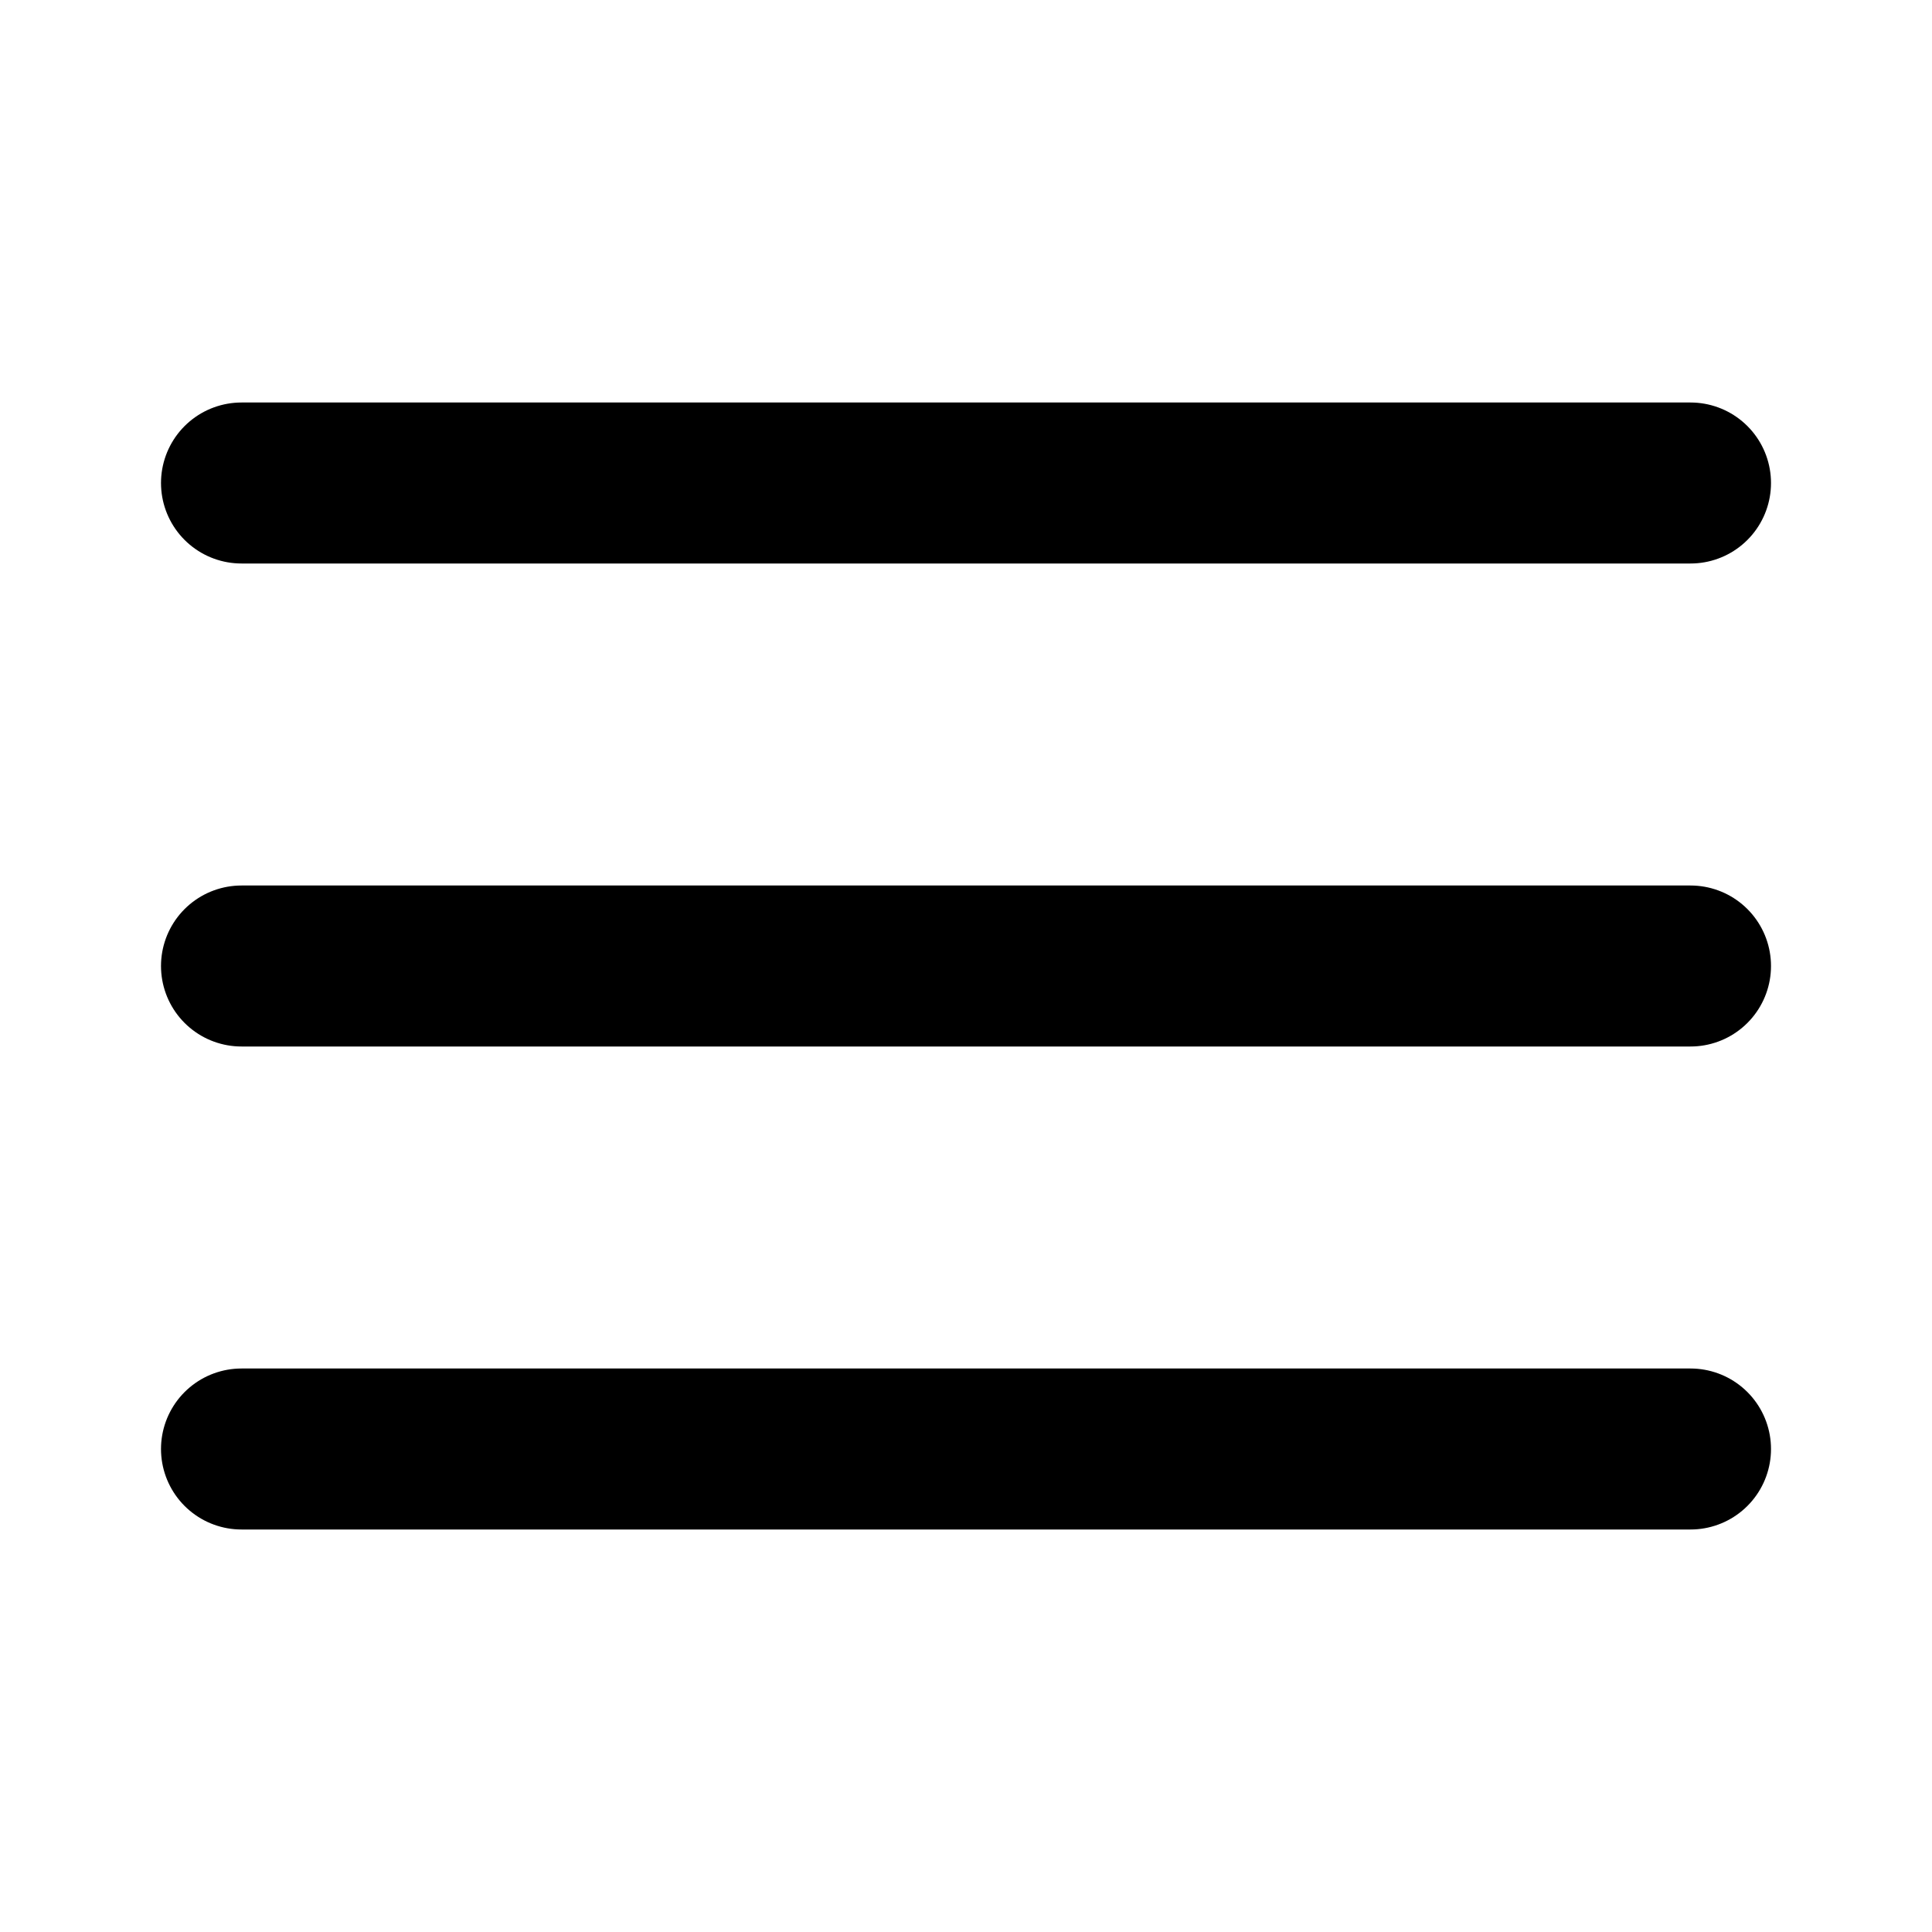
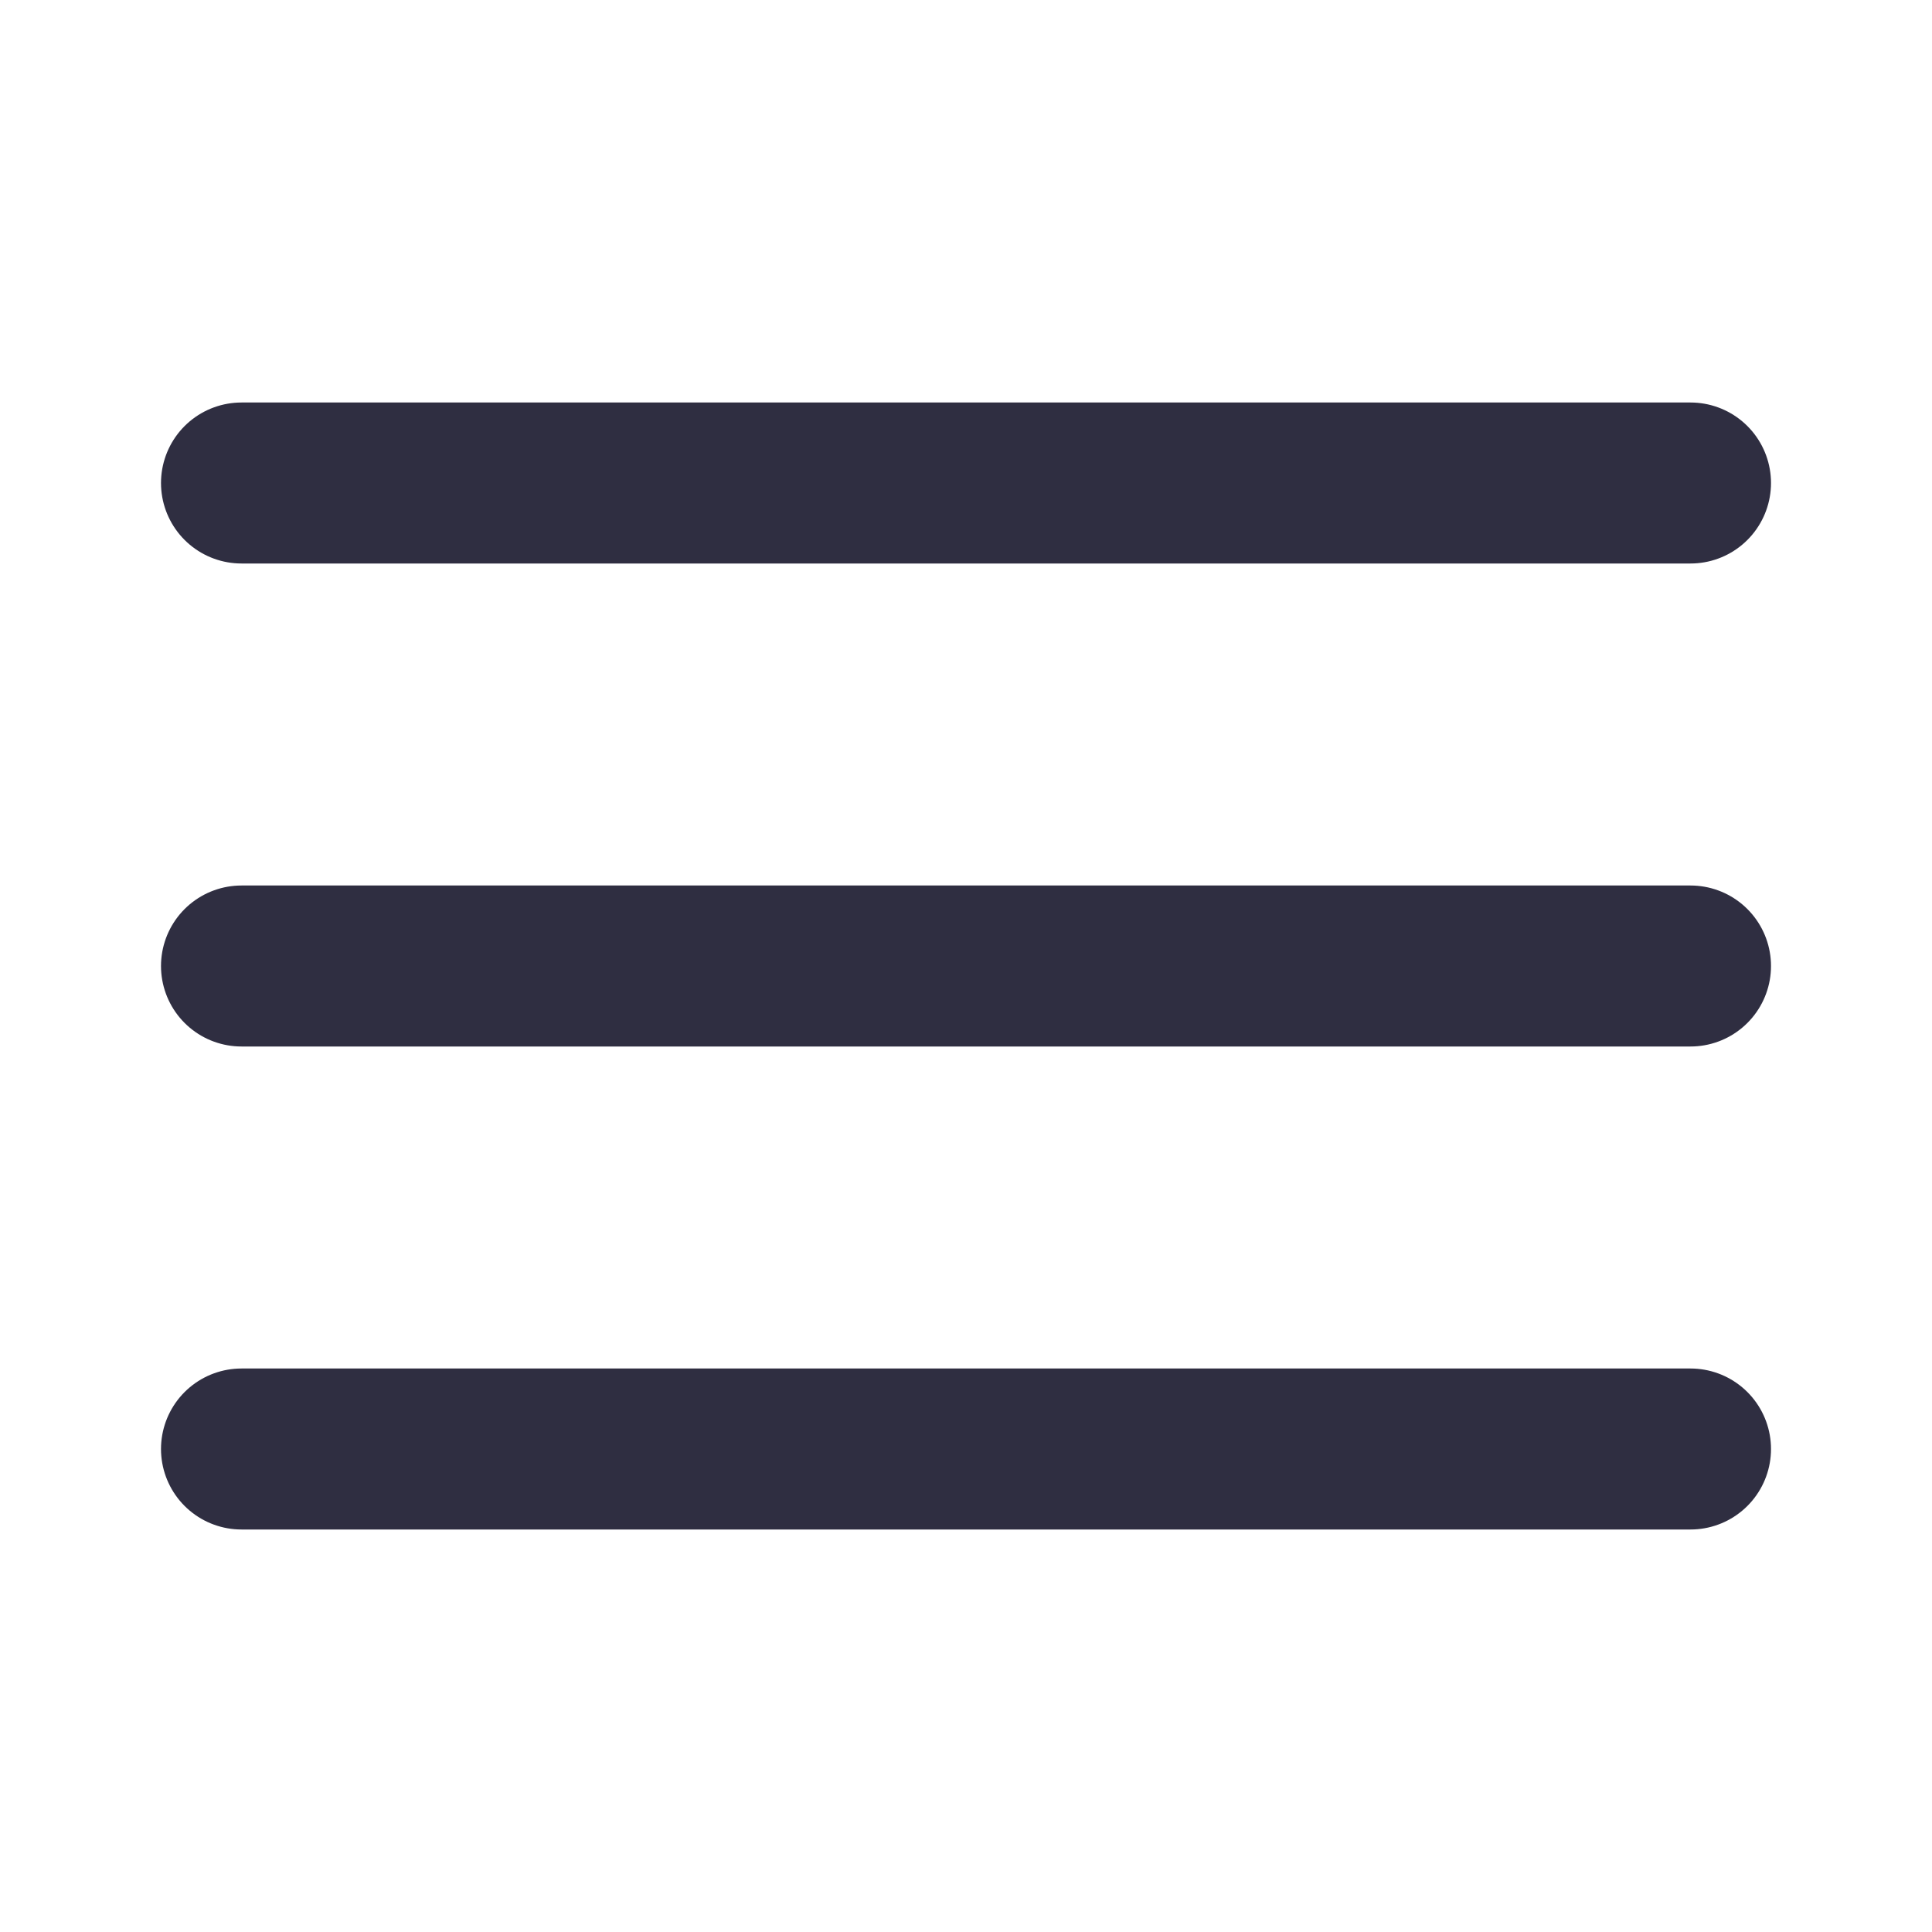
- <svg xmlns="http://www.w3.org/2000/svg" width="24" height="24" viewBox="0 0 24 24" fill="none" stroke="currentColor" stroke-width="2" stroke-linecap="round" stroke-linejoin="round" class="feather feather-menu">
+ <svg xmlns="http://www.w3.org/2000/svg" width="24" height="24" viewBox="0 0 24 24" fill="none" stroke="#2F2E41" stroke-width="2" stroke-linecap="round" stroke-linejoin="round" class="feather feather-menu">
  <line x1="3" y1="12" x2="21" y2="12" />
  <line x1="3" y1="6" x2="21" y2="6" />
  <line x1="3" y1="18" x2="21" y2="18" />
</svg>
